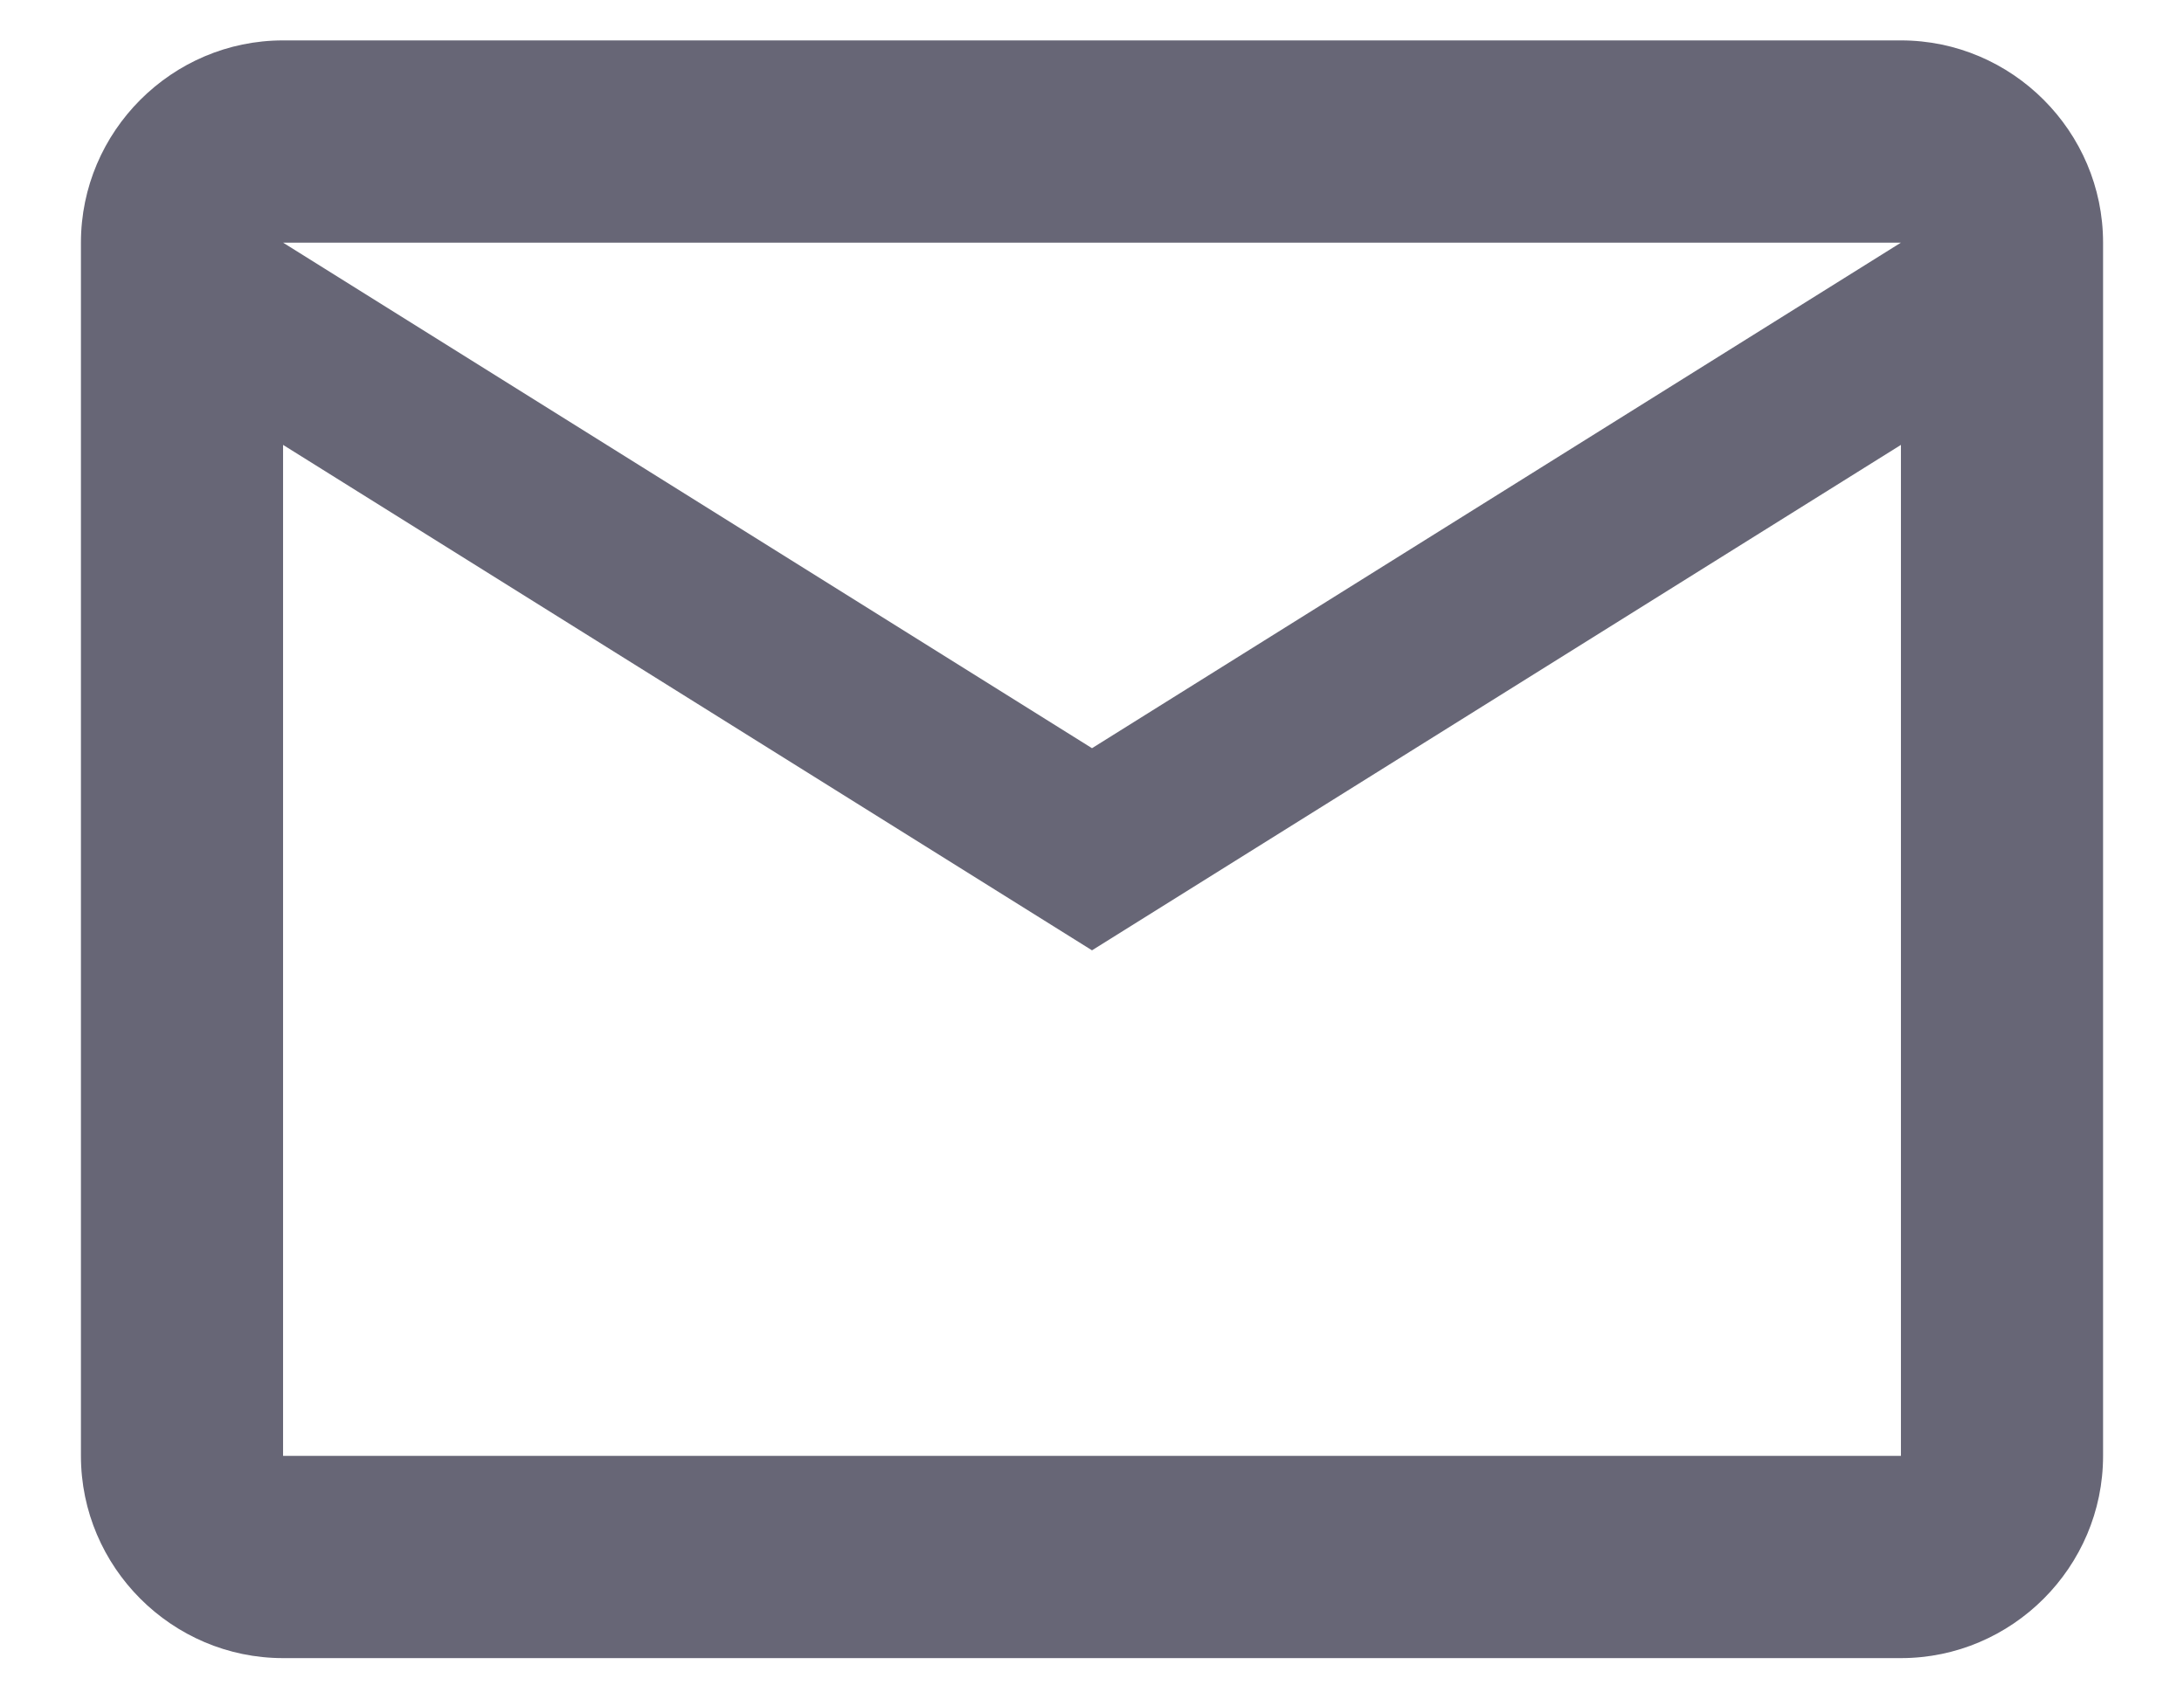
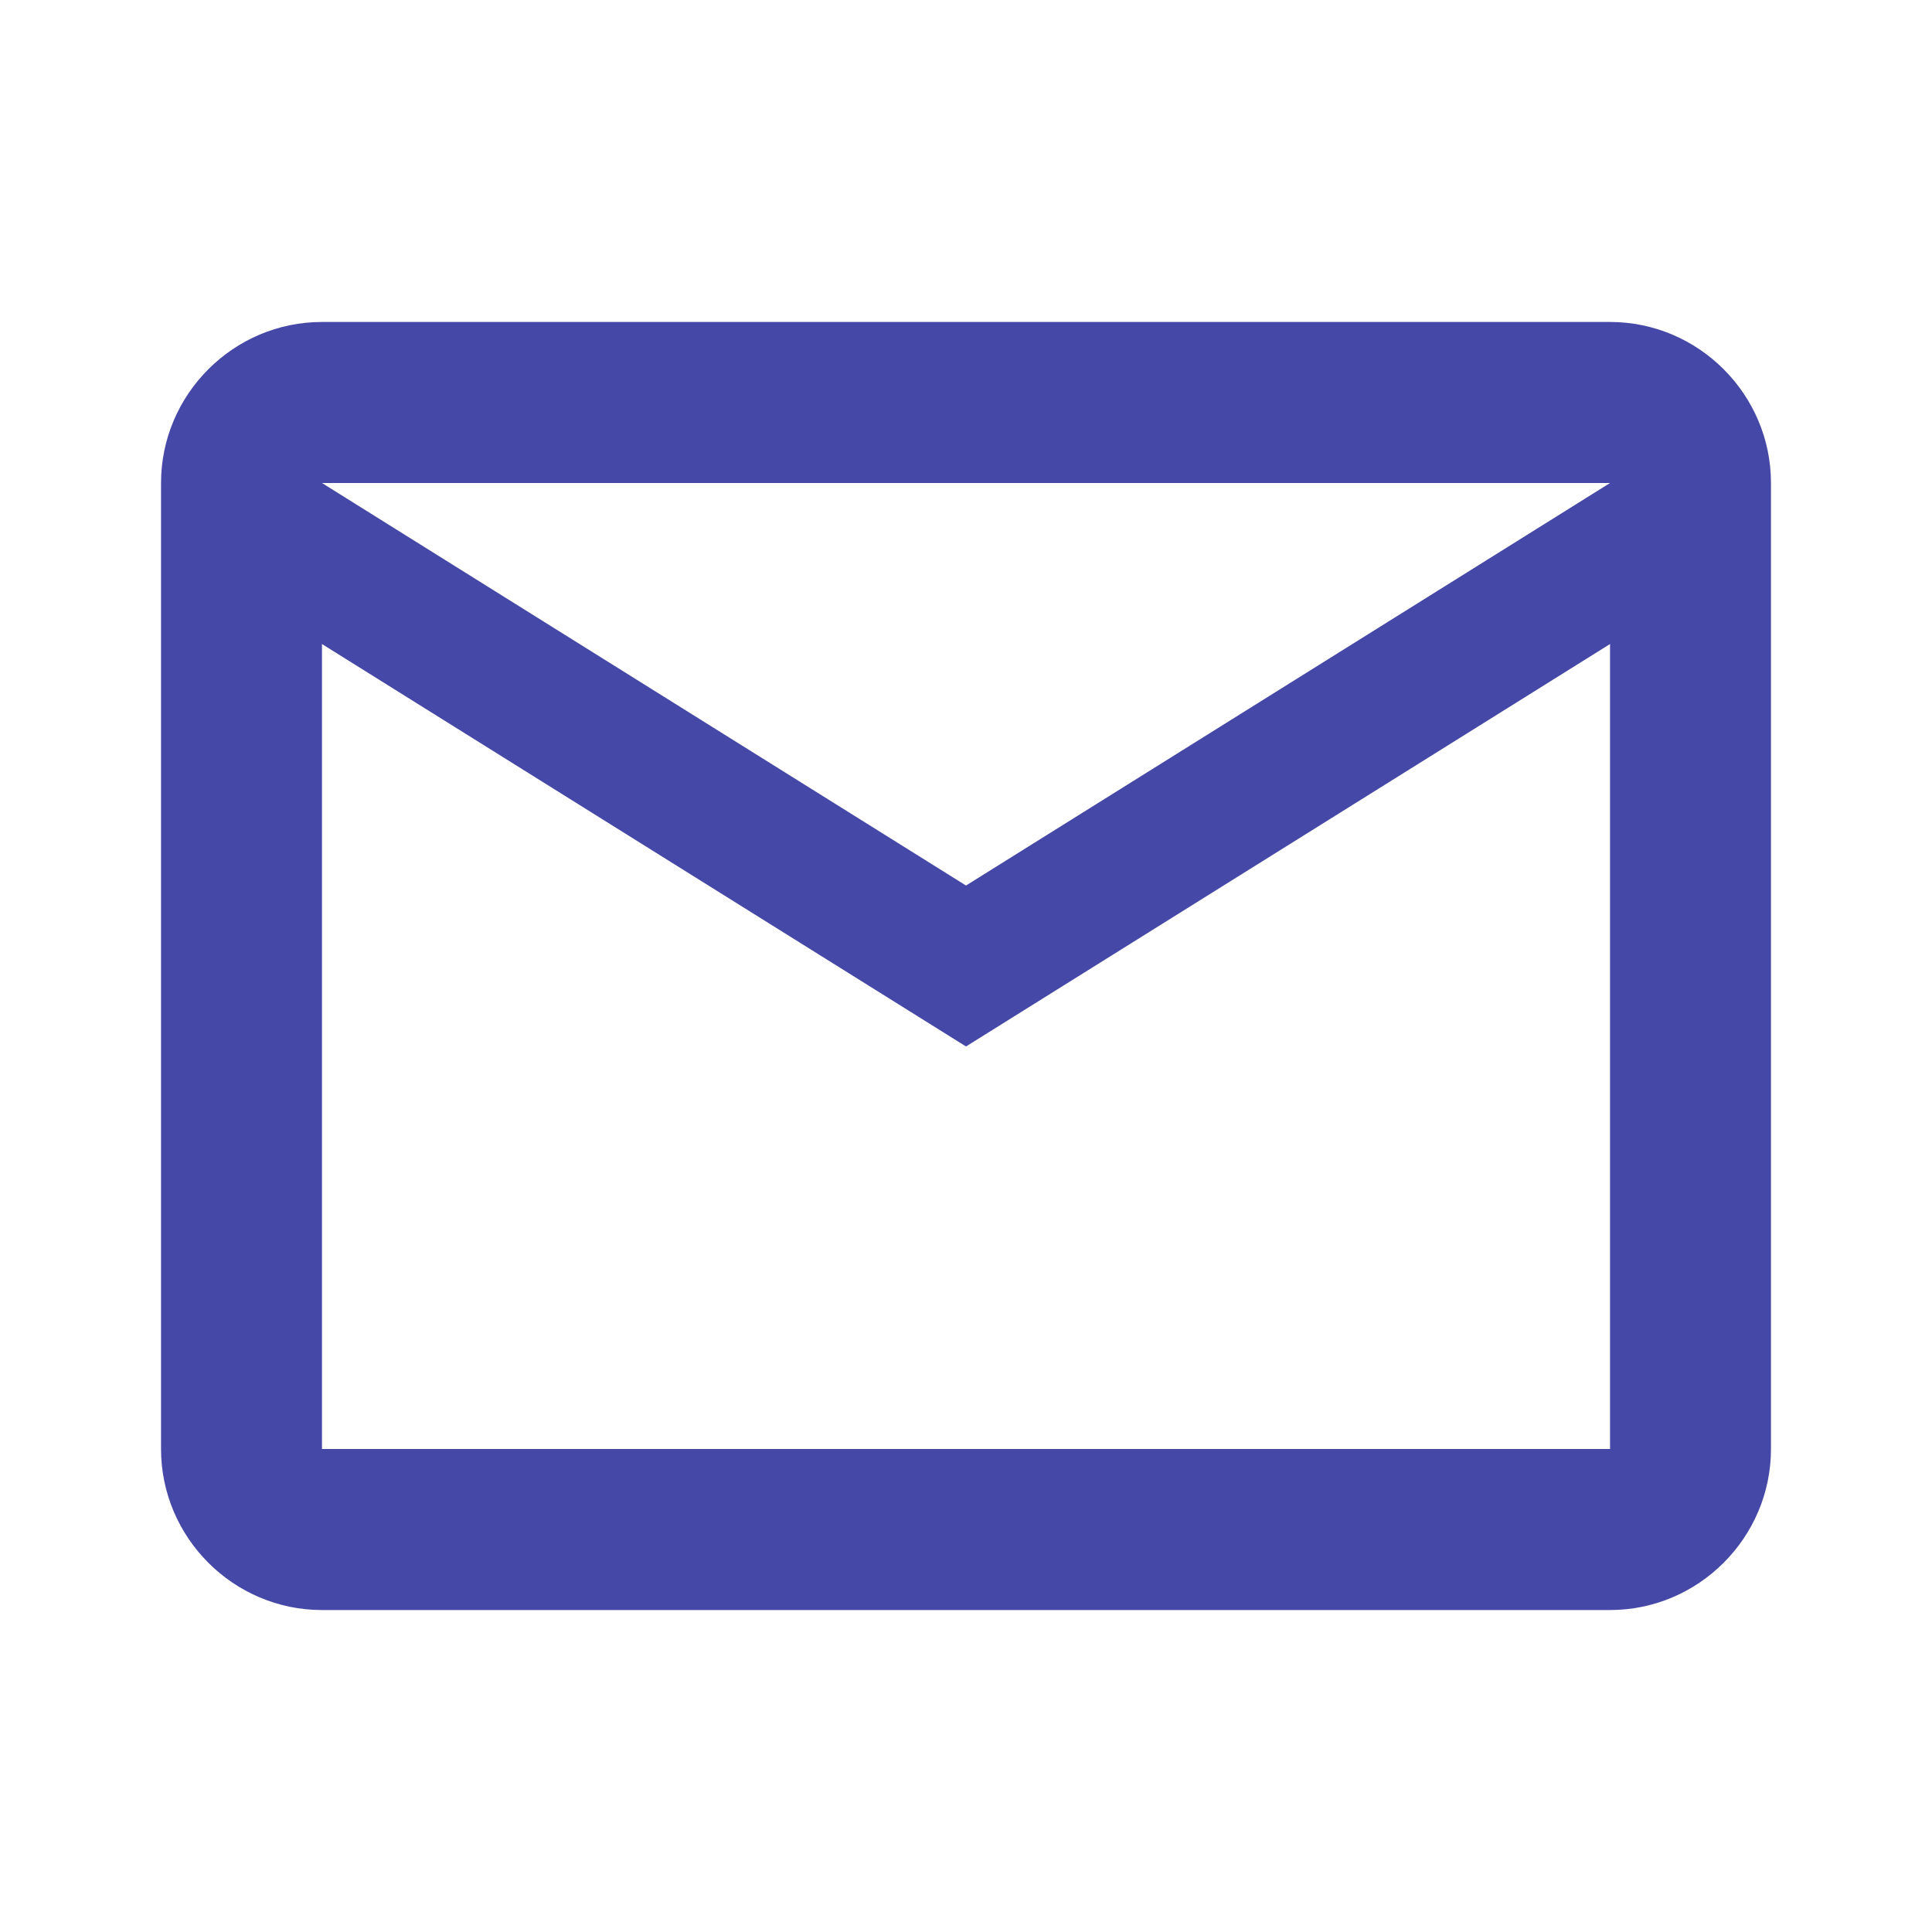
- <svg xmlns="http://www.w3.org/2000/svg" width="18" height="14" viewBox="0 0 18 14" fill="none">
-   <path d="M17.333 2C17.333 1.083 16.583 0.333 15.667 0.333H2.333C1.417 0.333 0.667 1.083 0.667 2V12C0.667 12.917 1.417 13.667 2.333 13.667H15.667C16.583 13.667 17.333 12.917 17.333 12V2ZM15.667 2L9 6.167L2.333 2H15.667ZM15.667 12H2.333V3.667L9 7.833L15.667 3.667V12Z" fill="#676676" />
+ <svg xmlns="http://www.w3.org/2000/svg" width="20" height="20" viewBox="0 0 20 20" fill="none">
+   <g id="ic:outline-email">
+     <path id="Vector" d="M18.333 5C18.333 4.083 17.583 3.333 16.667 3.333H3.333C2.417 3.333 1.667 4.083 1.667 5V15C1.667 15.917 2.417 16.667 3.333 16.667H16.667C17.583 16.667 18.333 15.917 18.333 15V5ZM16.667 5L10 9.167L3.333 5H16.667ZM16.667 15H3.333V6.667L10 10.833L16.667 6.667V15Z" fill="#4648A7" />
+   </g>
</svg>
